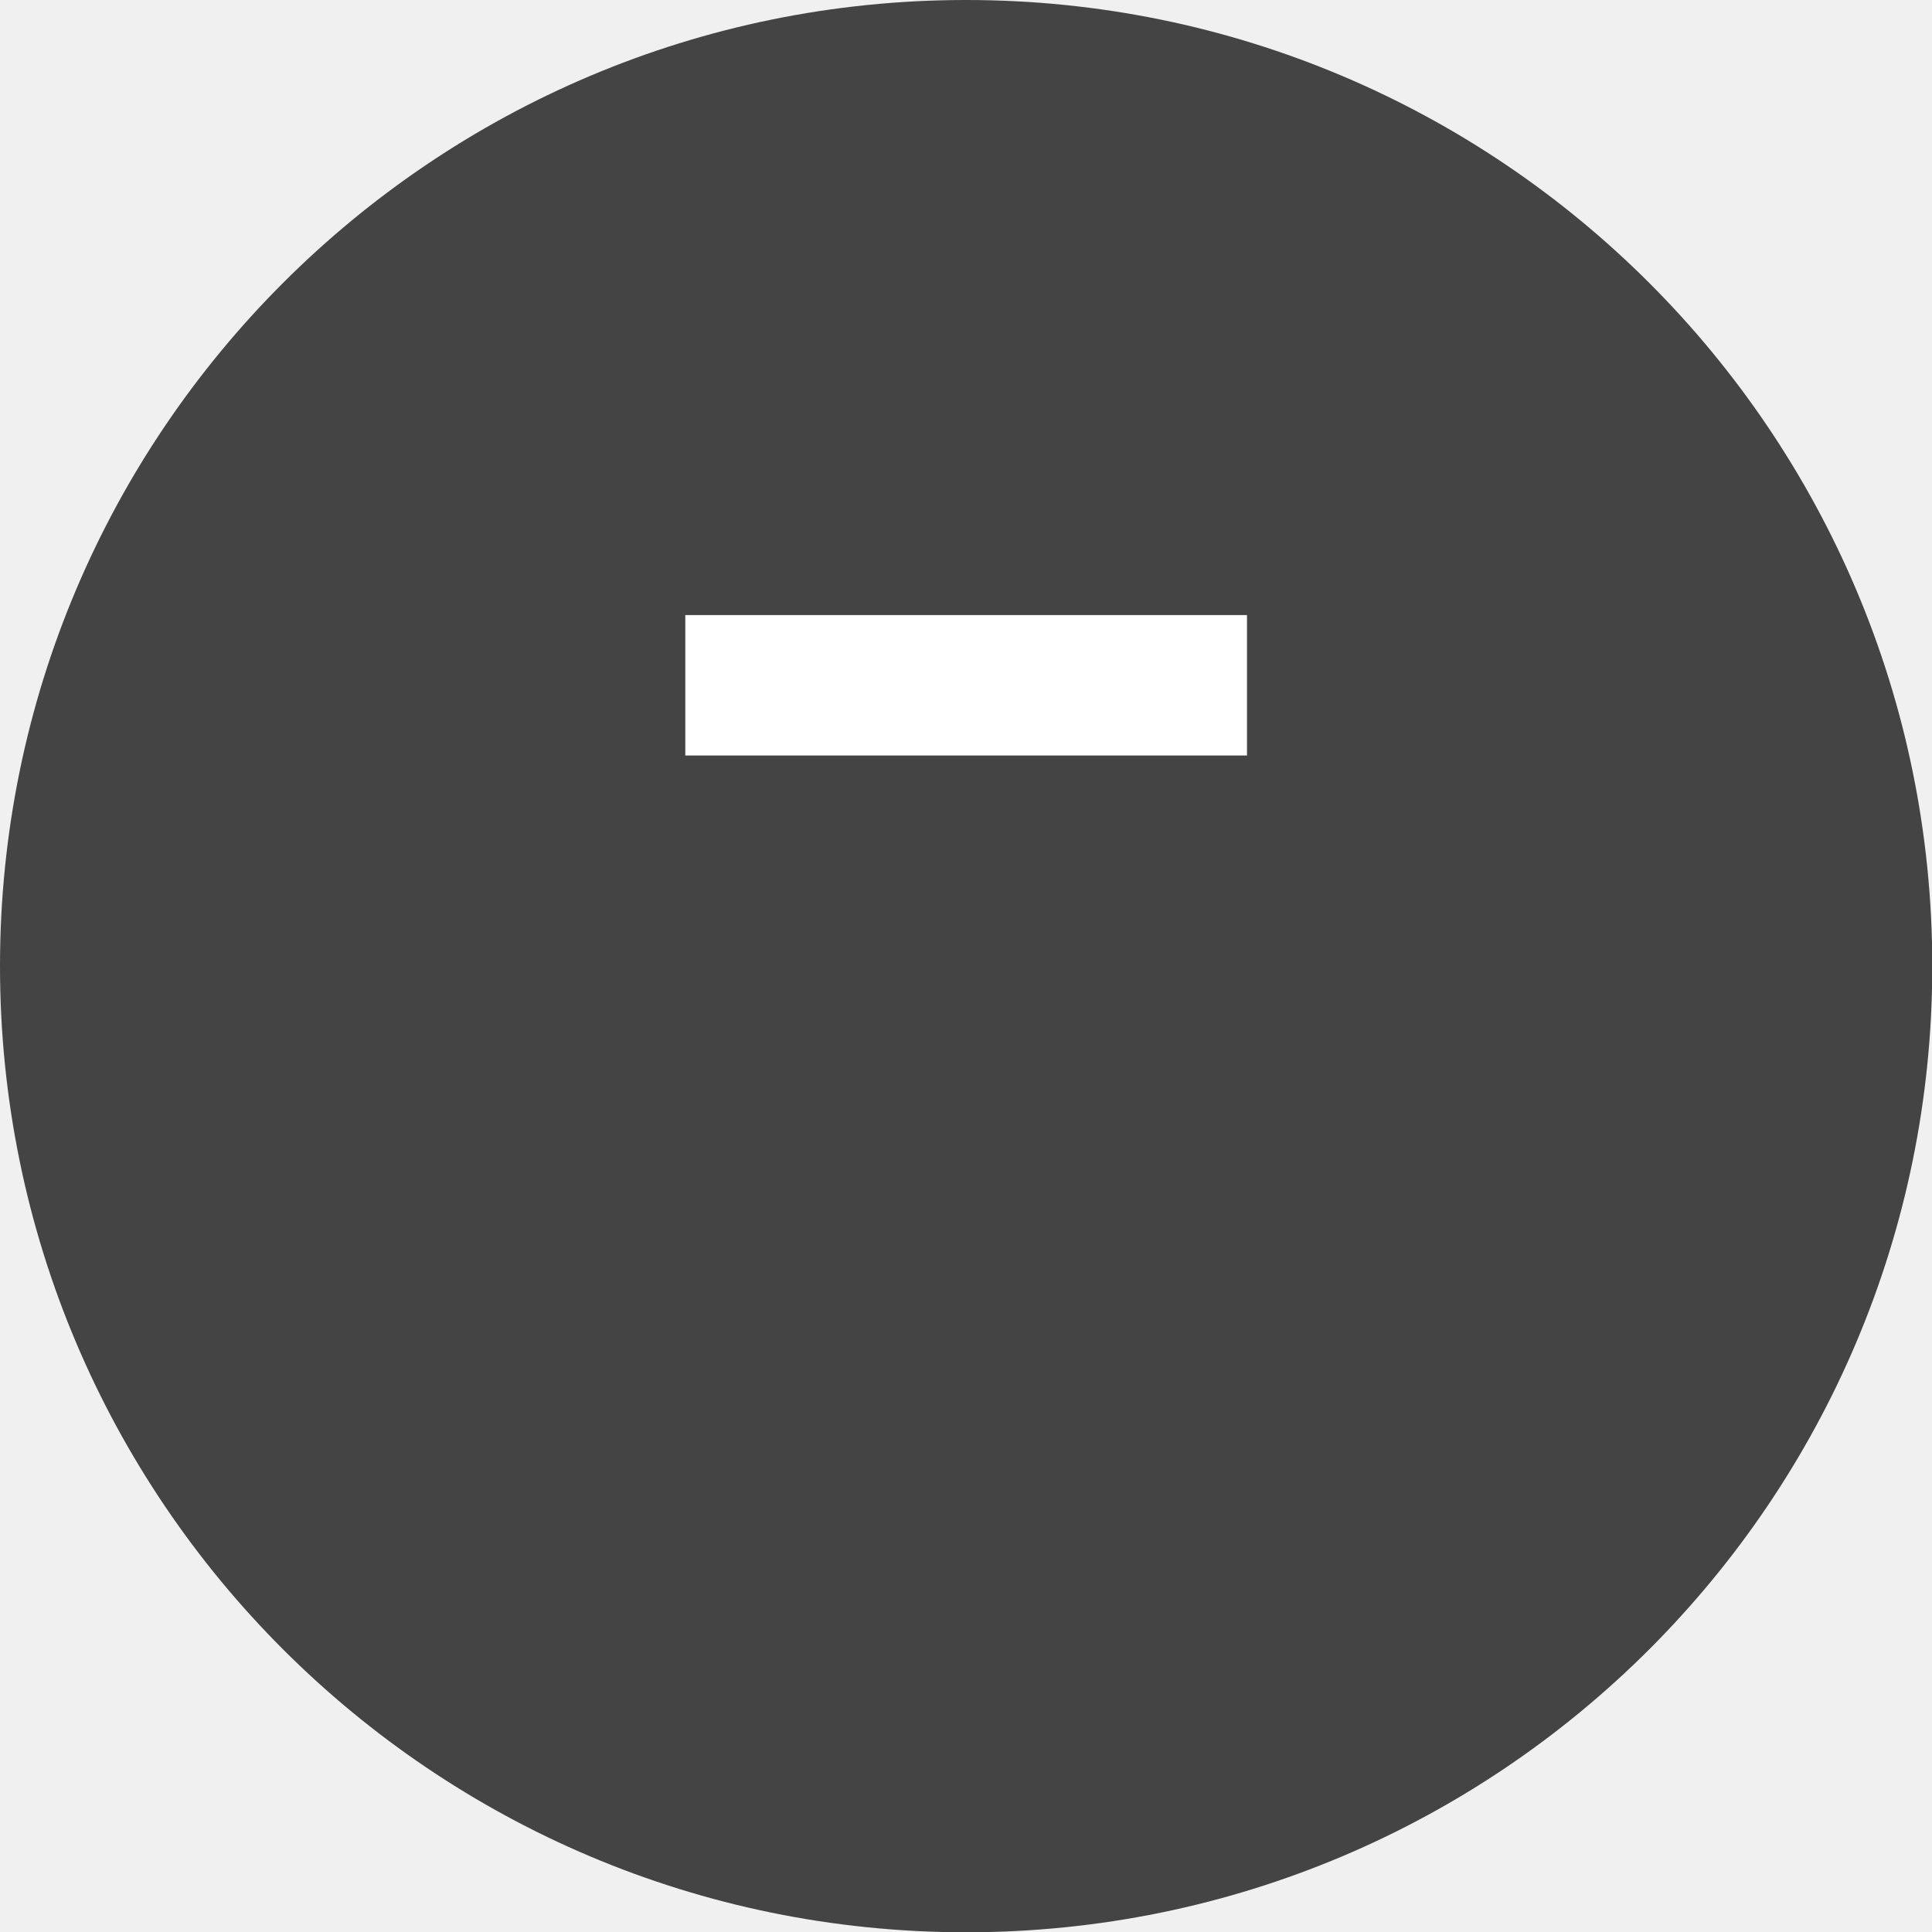
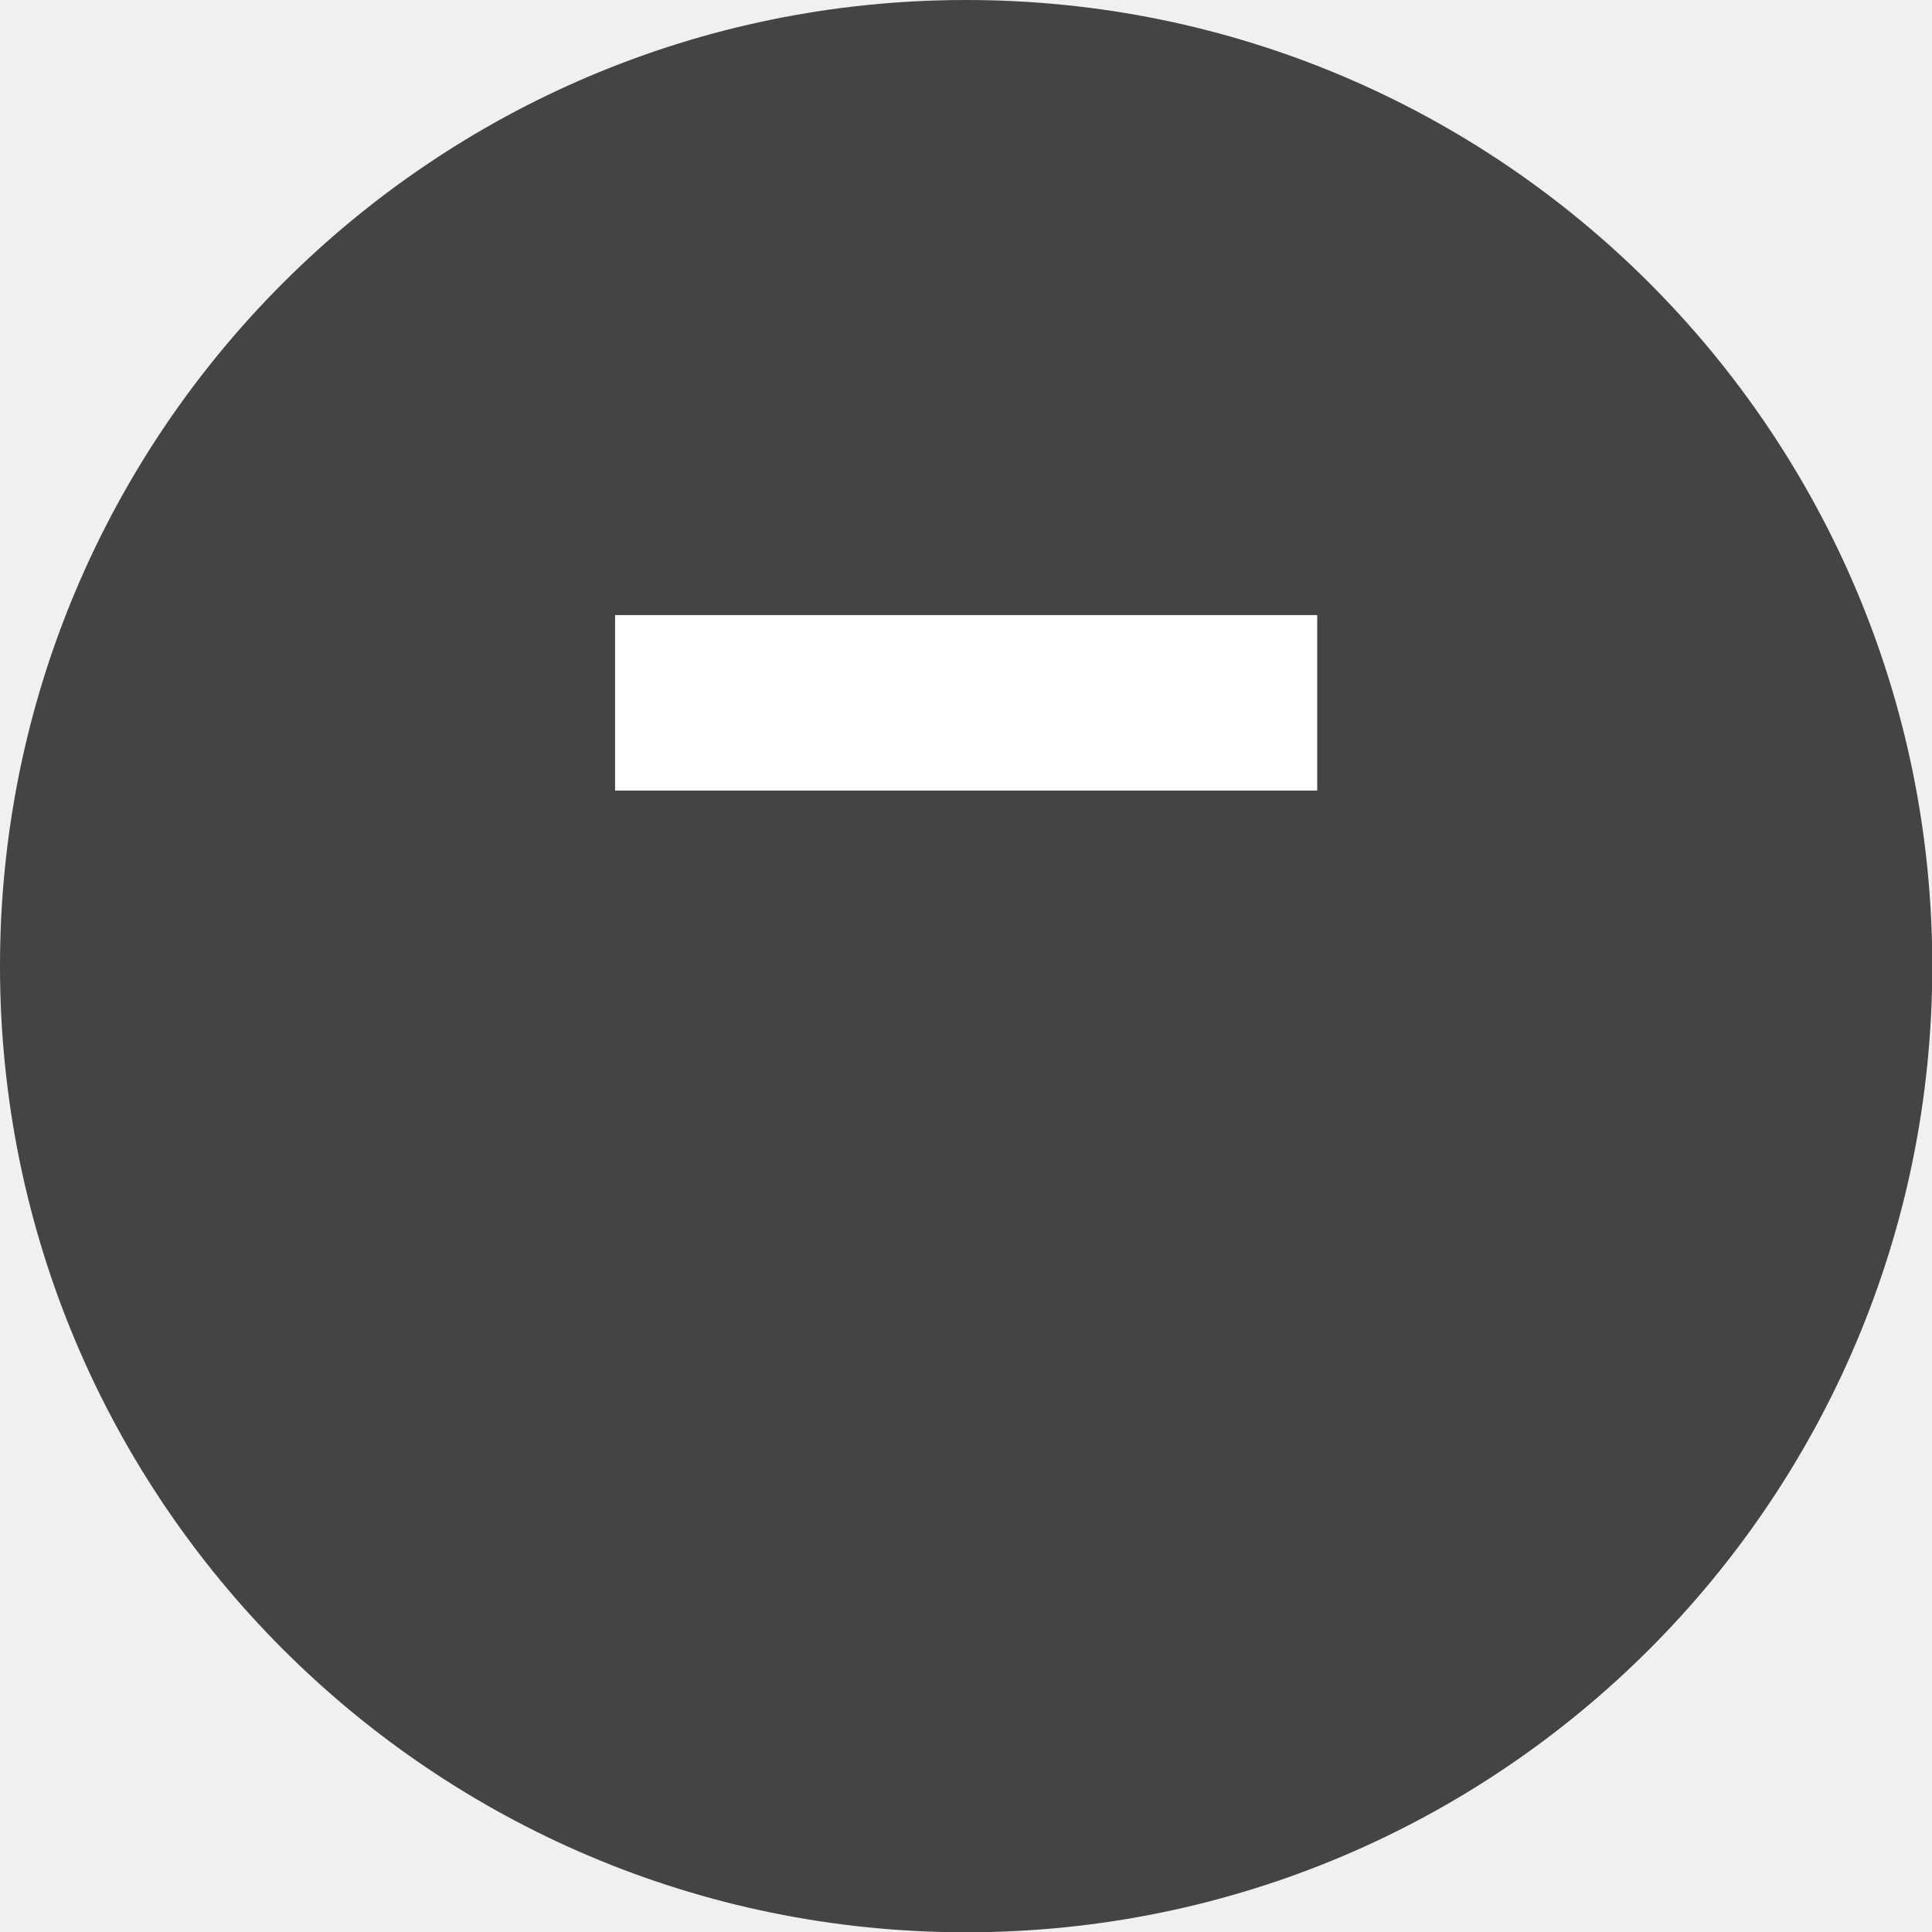
<svg xmlns="http://www.w3.org/2000/svg" width="26" height="26" viewBox="0 0 6.879 6.879" version="1.1" id="svg1">
  <defs id="defs1" />
  <g id="layer1">
    <circle style="fill:#444444;fill-opacity:1;stroke:none;stroke-width:0.529;stroke-linecap:square;stroke-dasharray:none;stroke-opacity:1" id="circle2" cx="3.44" cy="3.44" r="3.44" />
-     <path style="fill:#ffffff" d="M 2.44 2.19 L 2.44 2.69 L 4.44 2.69 L 4.44 2.19 L 2.44 2.19 Z" />
+     <path style="fill:#ffffff" d="M 2.19 2.19 L 2.19 2.815 L 4.69 2.815 L 4.69 2.19 L 2.19 2.19 Z" />
  </g>
</svg>
